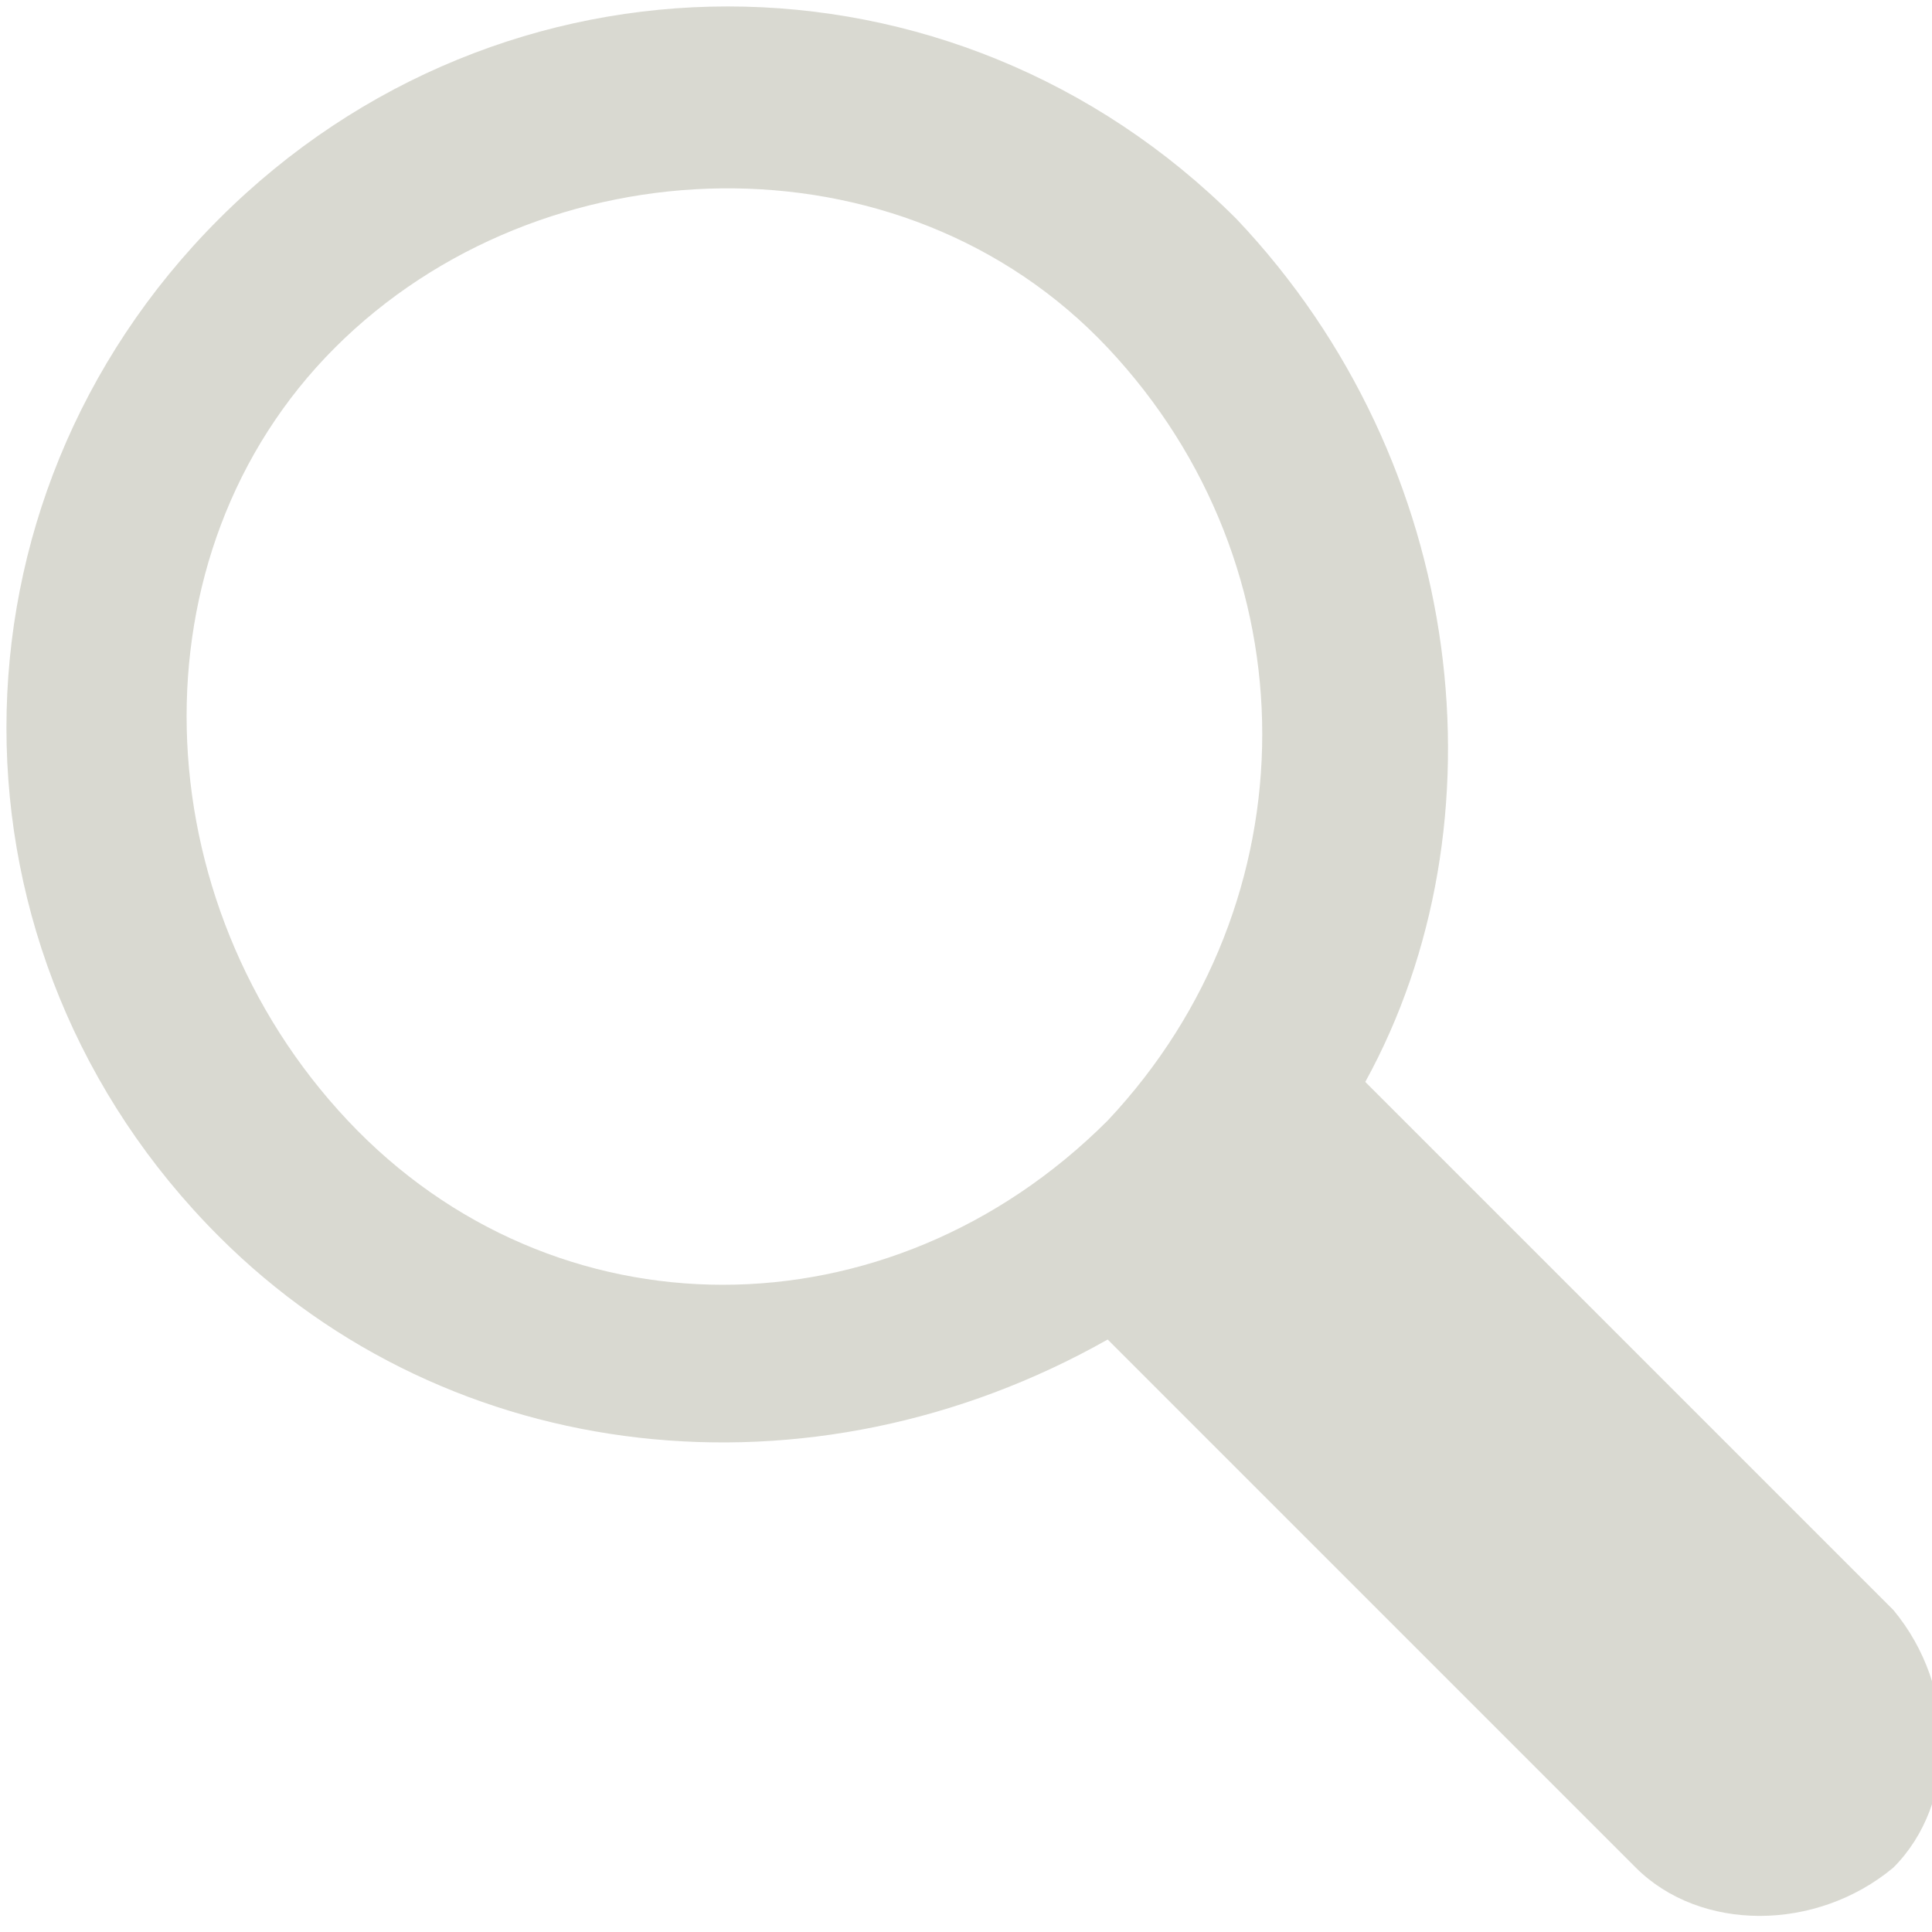
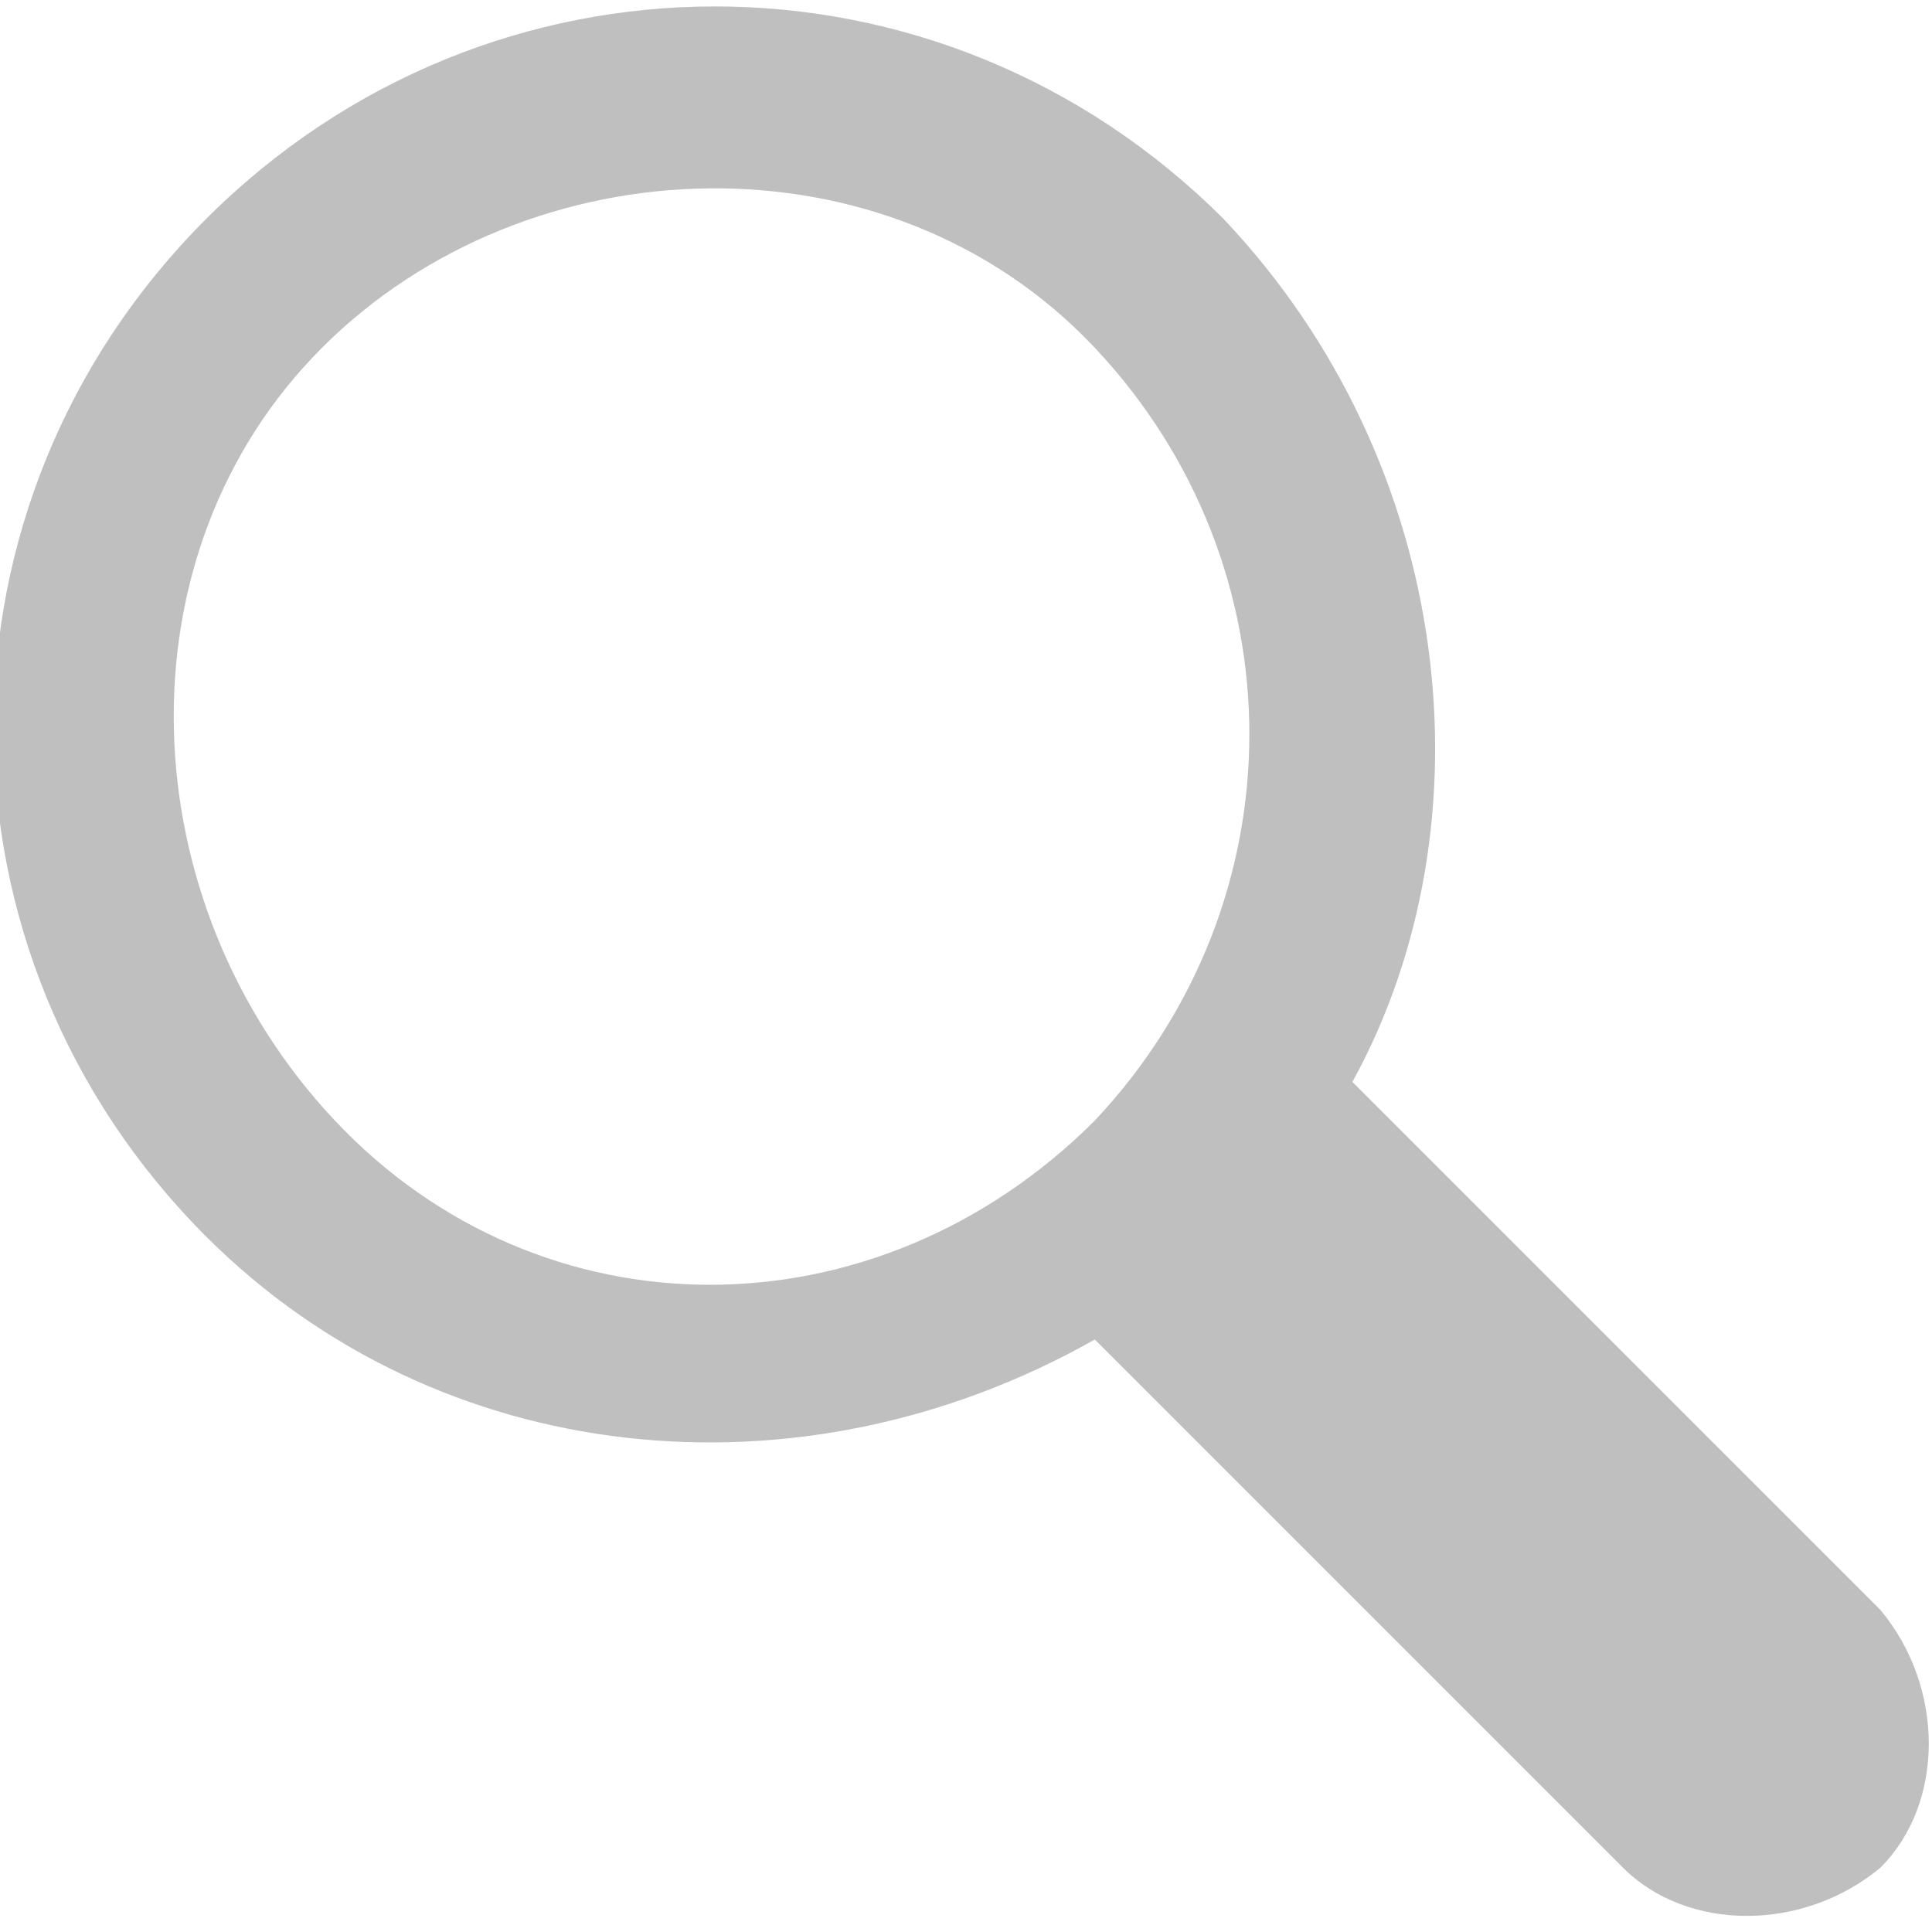
<svg xmlns="http://www.w3.org/2000/svg" version="1.1" id="Layer_1" x="0px" y="0px" viewBox="0 0 15 15" enable-background="new 0 0 15 15" xml:space="preserve">
-   <path fill="#D9D9D1" d="M9.6,1.7c-2.2-2.2-5.7-2.2-7.9,0s-2.2,5.7,0,7.9c1.8,1.8,4.6,2.1,6.9,0.8l4.1,4.1c0.5,0.5,1.4,0.5,2,0  c0.5-0.5,0.5-1.4,0-2l-4.1-4.1C11.7,6.4,11.4,3.6,9.6,1.7z M8.6,8.7c-1.7,1.7-4.3,1.7-5.9,0S1,4.3,2.6,2.7S7,1,8.6,2.7  S10.2,7,8.6,8.7z" />
+   <path fill="#BFBFBF" d="M9.5,1.7c-2.2-2.2-5.7-2.2-7.9,0s-2.2,5.7,0,7.9c1.8,1.8,4.6,2.1,6.9,0.8l4.1,4.1c0.5,0.5,1.4,0.5,2,0  c0.5-0.5,0.5-1.4,0-2l-4.1-4.1C11.6,6.4,11.3,3.6,9.5,1.7z M8.5,8.7c-1.7,1.7-4.3,1.7-5.9,0s-1.7-4.4-0.1-6s4.4-1.7,6,0  S10.1,7,8.5,8.7z" />
</svg>
